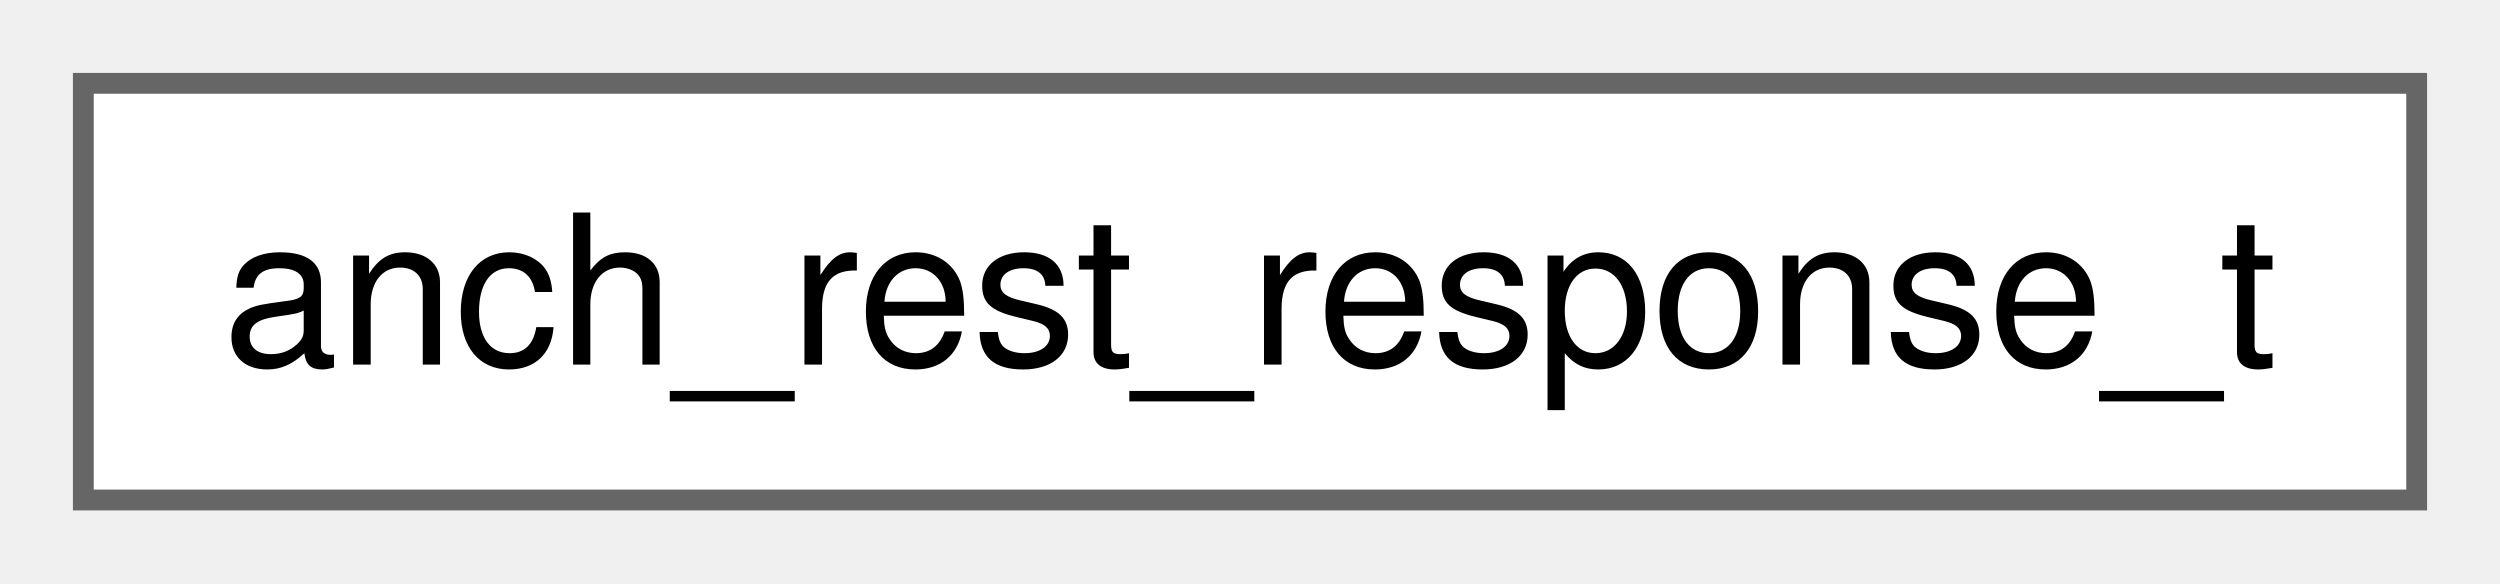
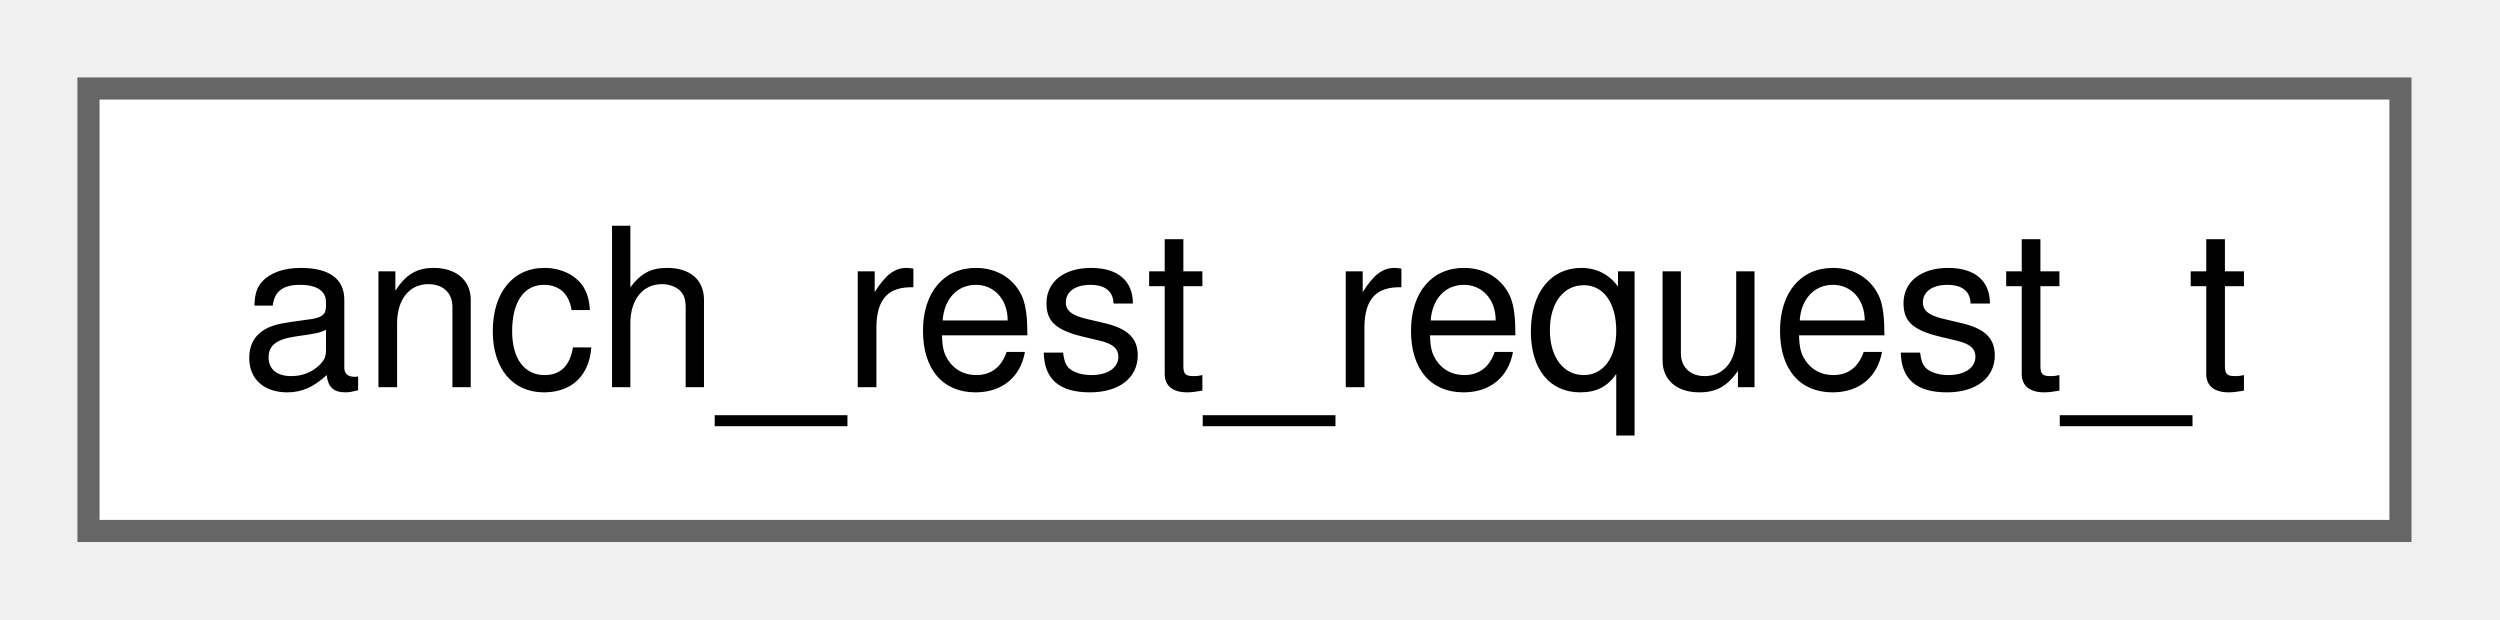
- <svg xmlns="http://www.w3.org/2000/svg" xmlns:xlink="http://www.w3.org/1999/xlink" width="120pt" height="28pt" viewBox="0.00 0.00 120.00 28.00">
+ <svg xmlns="http://www.w3.org/2000/svg" xmlns:xlink="http://www.w3.org/1999/xlink" width="113pt" height="28pt" viewBox="0.00 0.00 113.00 28.00">
  <g id="graph0" class="graph" transform="scale(1 1) rotate(0) translate(4 24)">
    <g id="Node000000" class="node">
      <g id="a_Node000000">
-         <a xlink:href="structanch__rest__response__t.html" target="_top" xlink:title=" ">
-           <polygon fill="white" stroke="#666666" points="112,-20 0,-20 0,0 112,0 112,-20" />
-           <text xml:space="preserve" text-anchor="middle" x="56" y="-6.5" font-family="Helvetica,sans-Serif" font-size="10.00">anch_rest_response_t</text>
+         <a xlink:href="structanch__rest__request__t.html" target="_top" xlink:title=" ">
+           <polygon fill="white" stroke="#666666" points="104.5,-20 0,-20 0,0 104.5,0 104.5,-20" />
+           <text xml:space="preserve" text-anchor="middle" x="52.25" y="-6.5" font-family="Helvetica,sans-Serif" font-size="10.00">anch_rest_request_t</text>
        </a>
      </g>
    </g>
  </g>
</svg>
